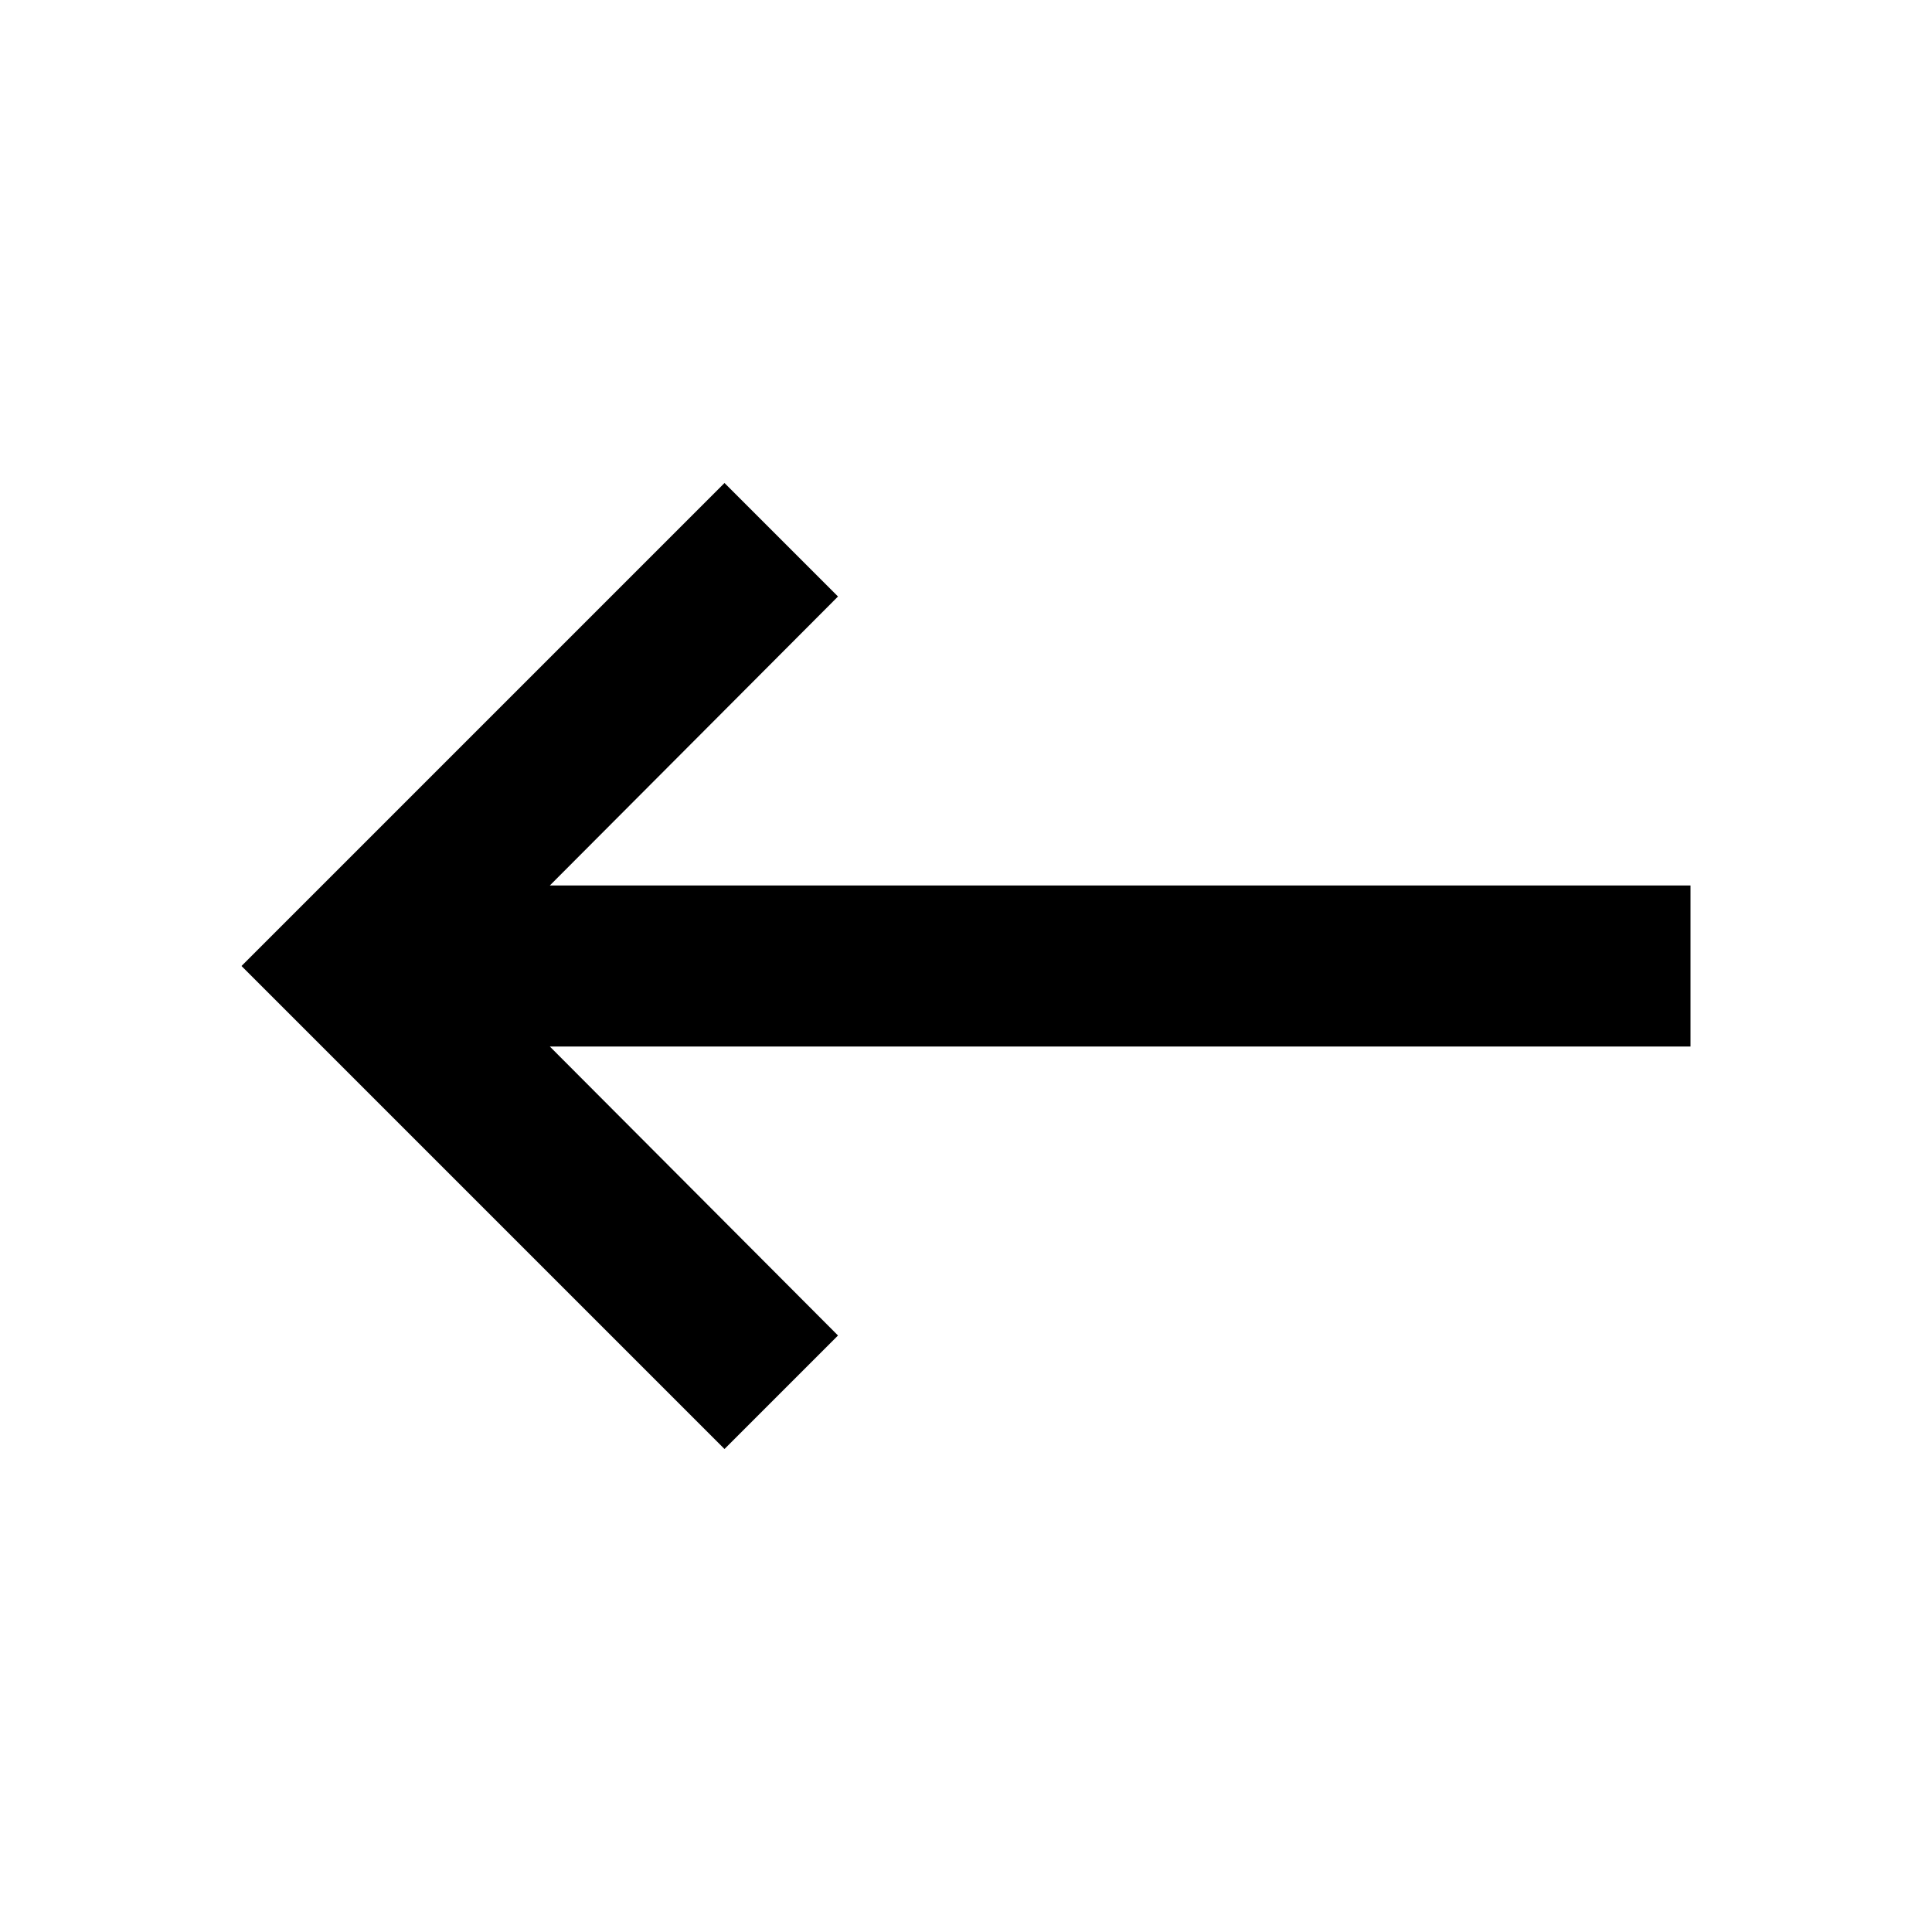
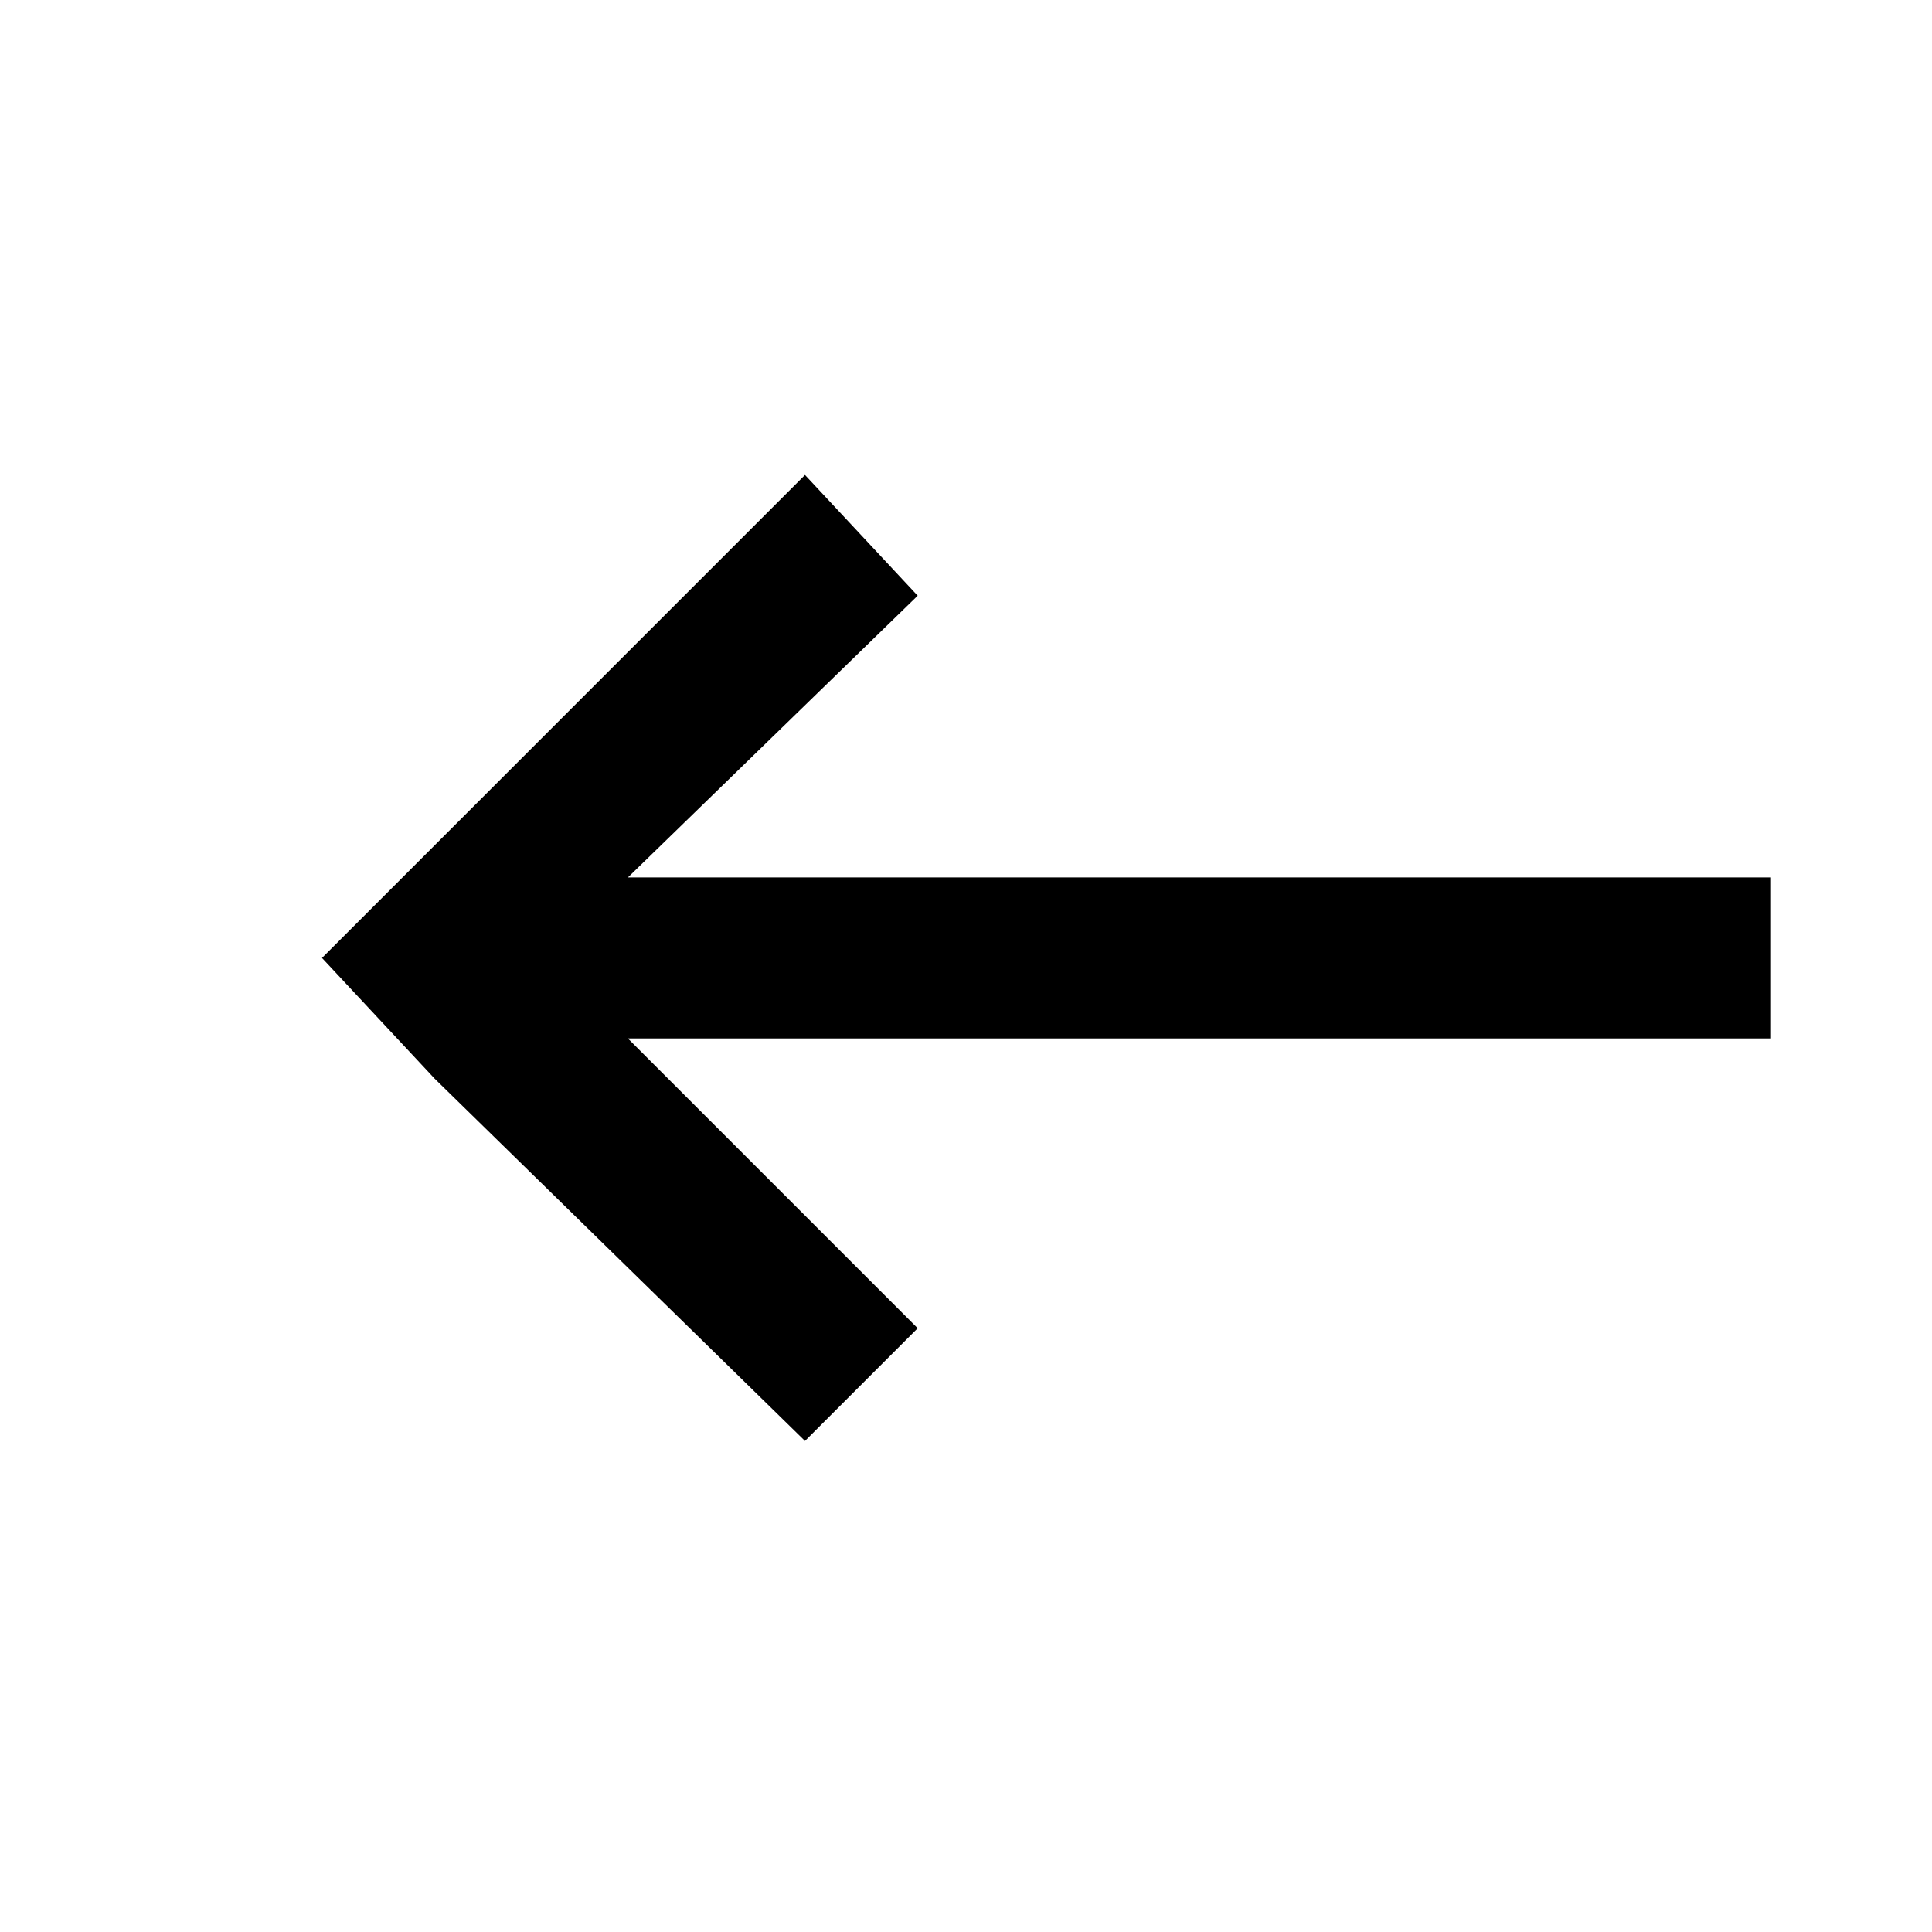
- <svg xmlns="http://www.w3.org/2000/svg" width="24" height="24" viewBox="0 0 24 24">
-   <path d="M0 0h24v24H0z" fill="none" />
-   <path d="M21 11H6.83l3.58-3.59L9 6l-6 6 6 6 1.41-1.41L6.83 13H21z" />
+ <svg xmlns="http://www.w3.org/2000/svg" version="1.1" id="레이어_1" x="0px" y="0px" viewBox="0 0 24 24" style="enable-background:new 0 0 24 24;" xml:space="preserve">
+   <style type="text/css">
+ 	.st0{fill:none;}
+ </style>
+   <path class="st0" d="M0,0h24v24H0V0z" />
+   <polygon points="22,10.9 7.8,10.9 11.4,7.4 10,5.9 5.4,10.5 4,11.9 5.4,13.4 10,17.9 11.4,16.5 7.8,12.9 22,12.9 " />
</svg>
